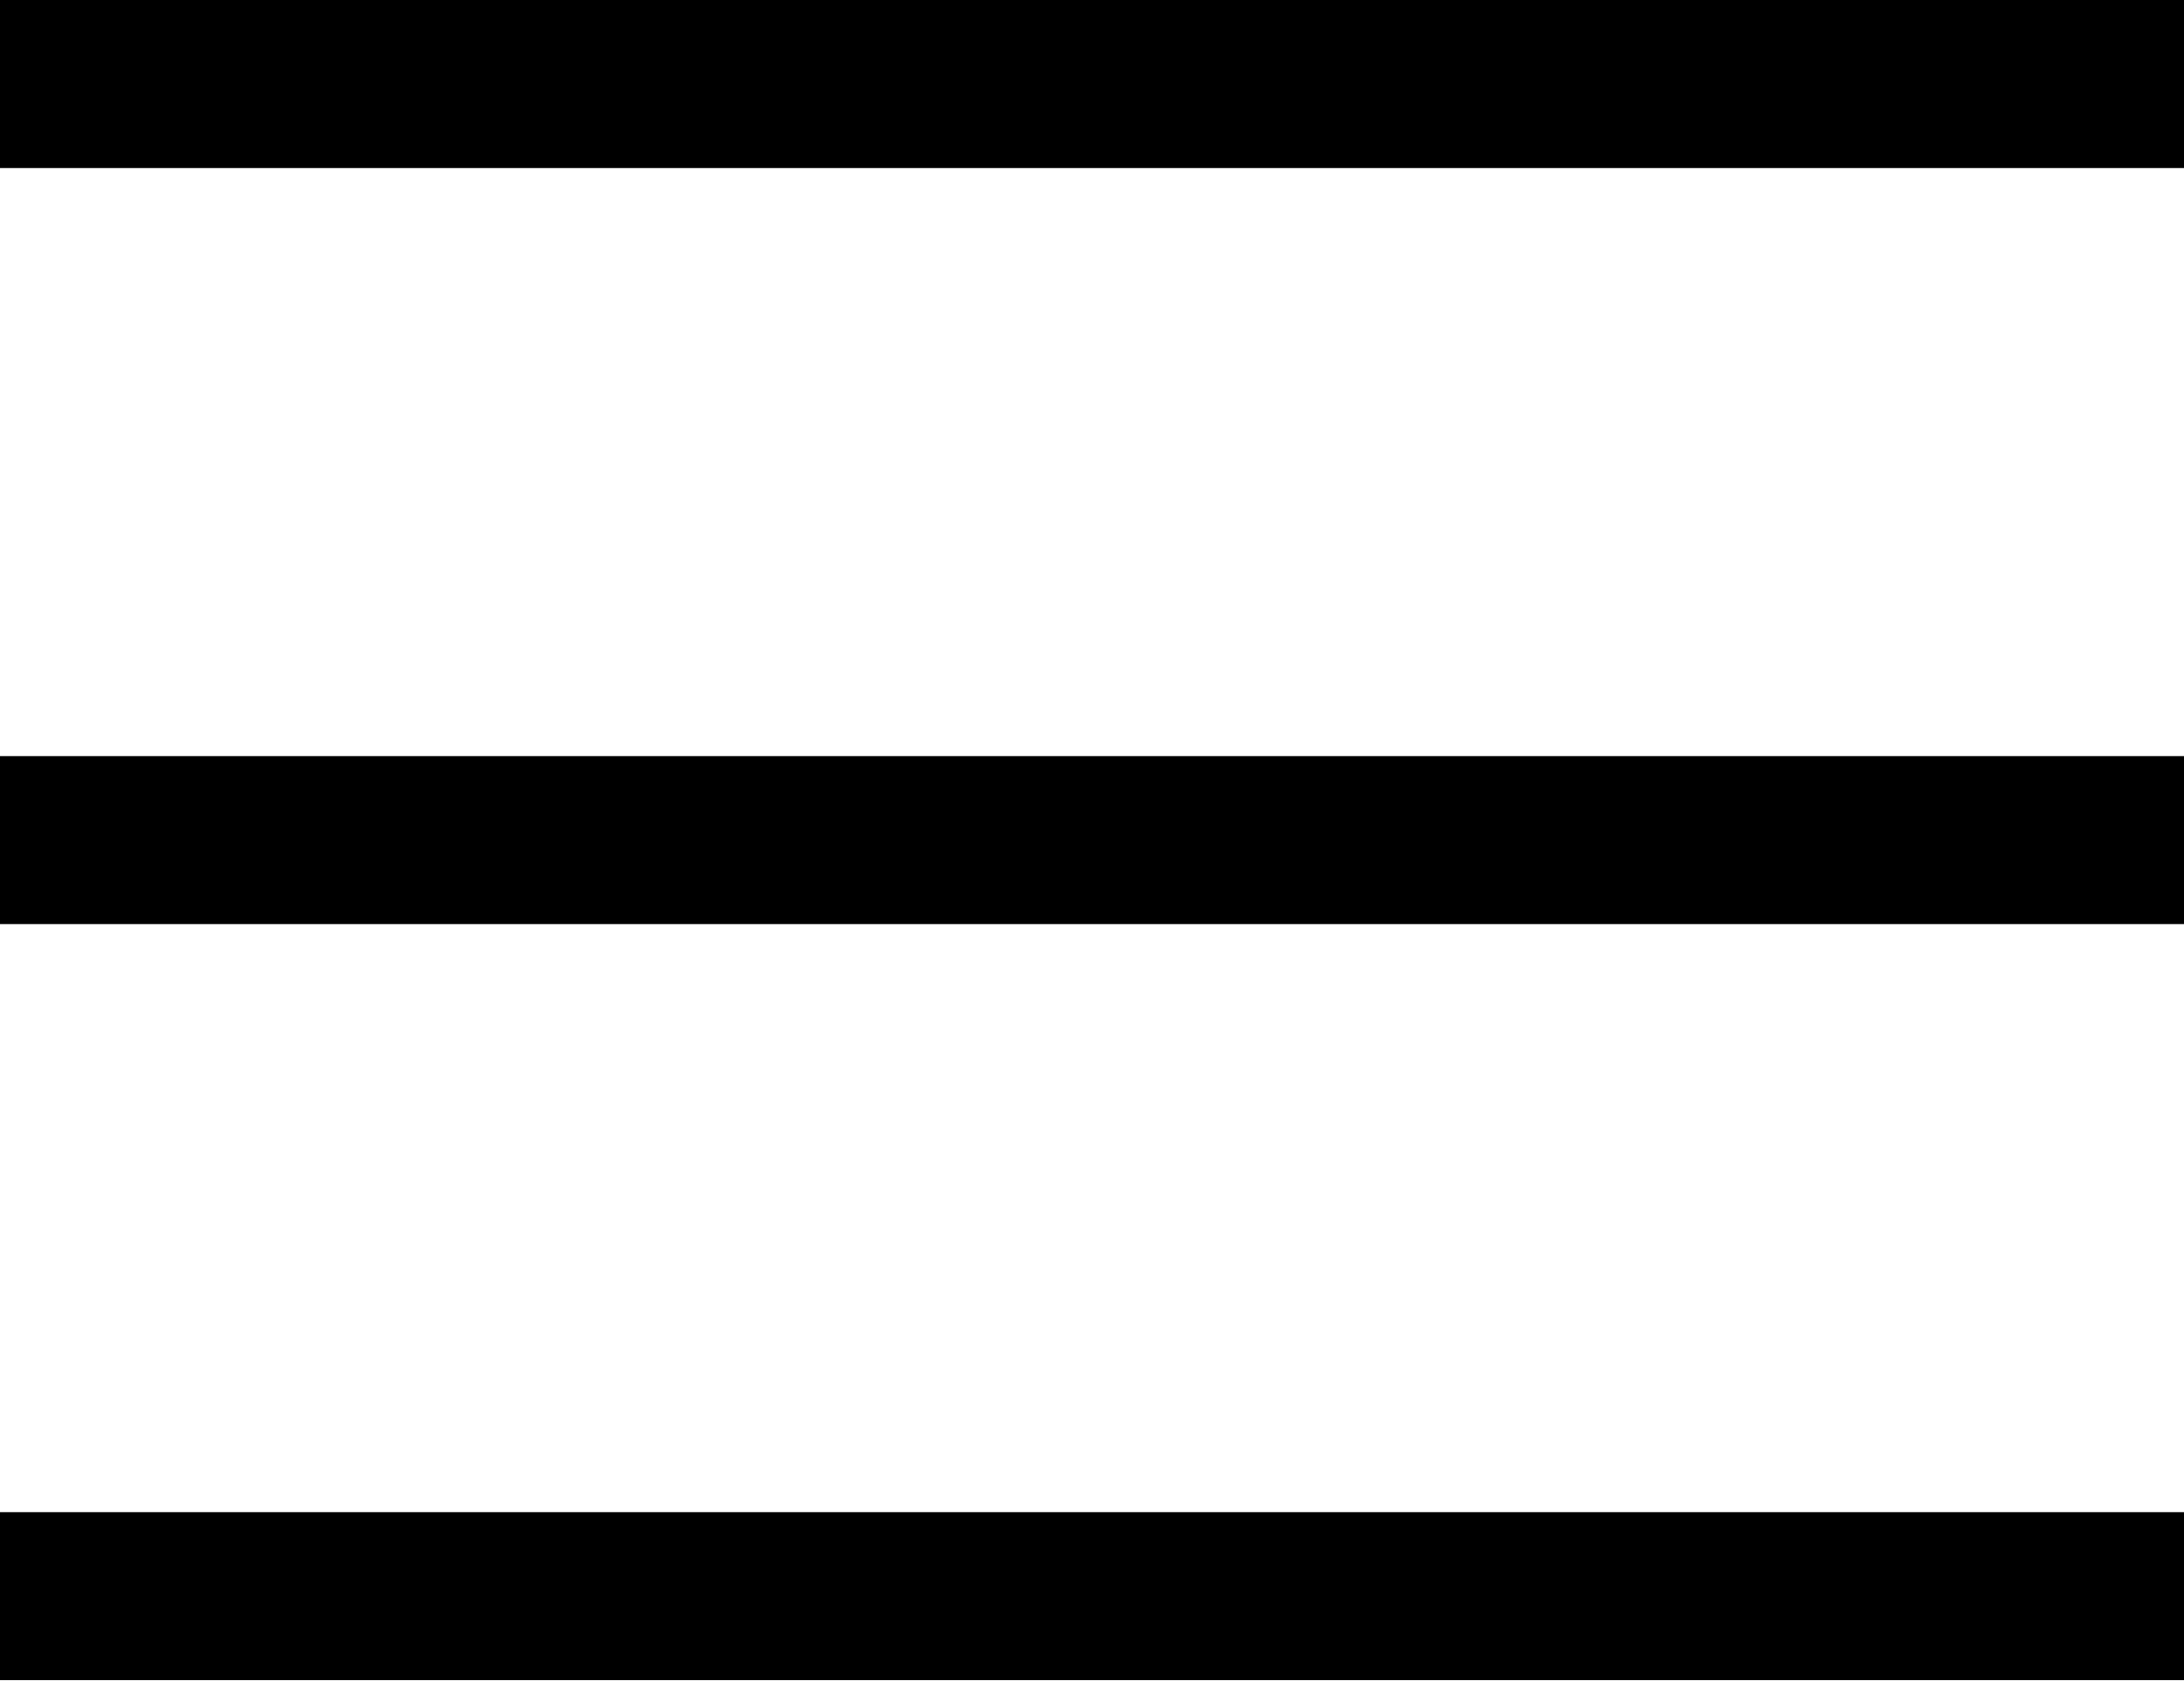
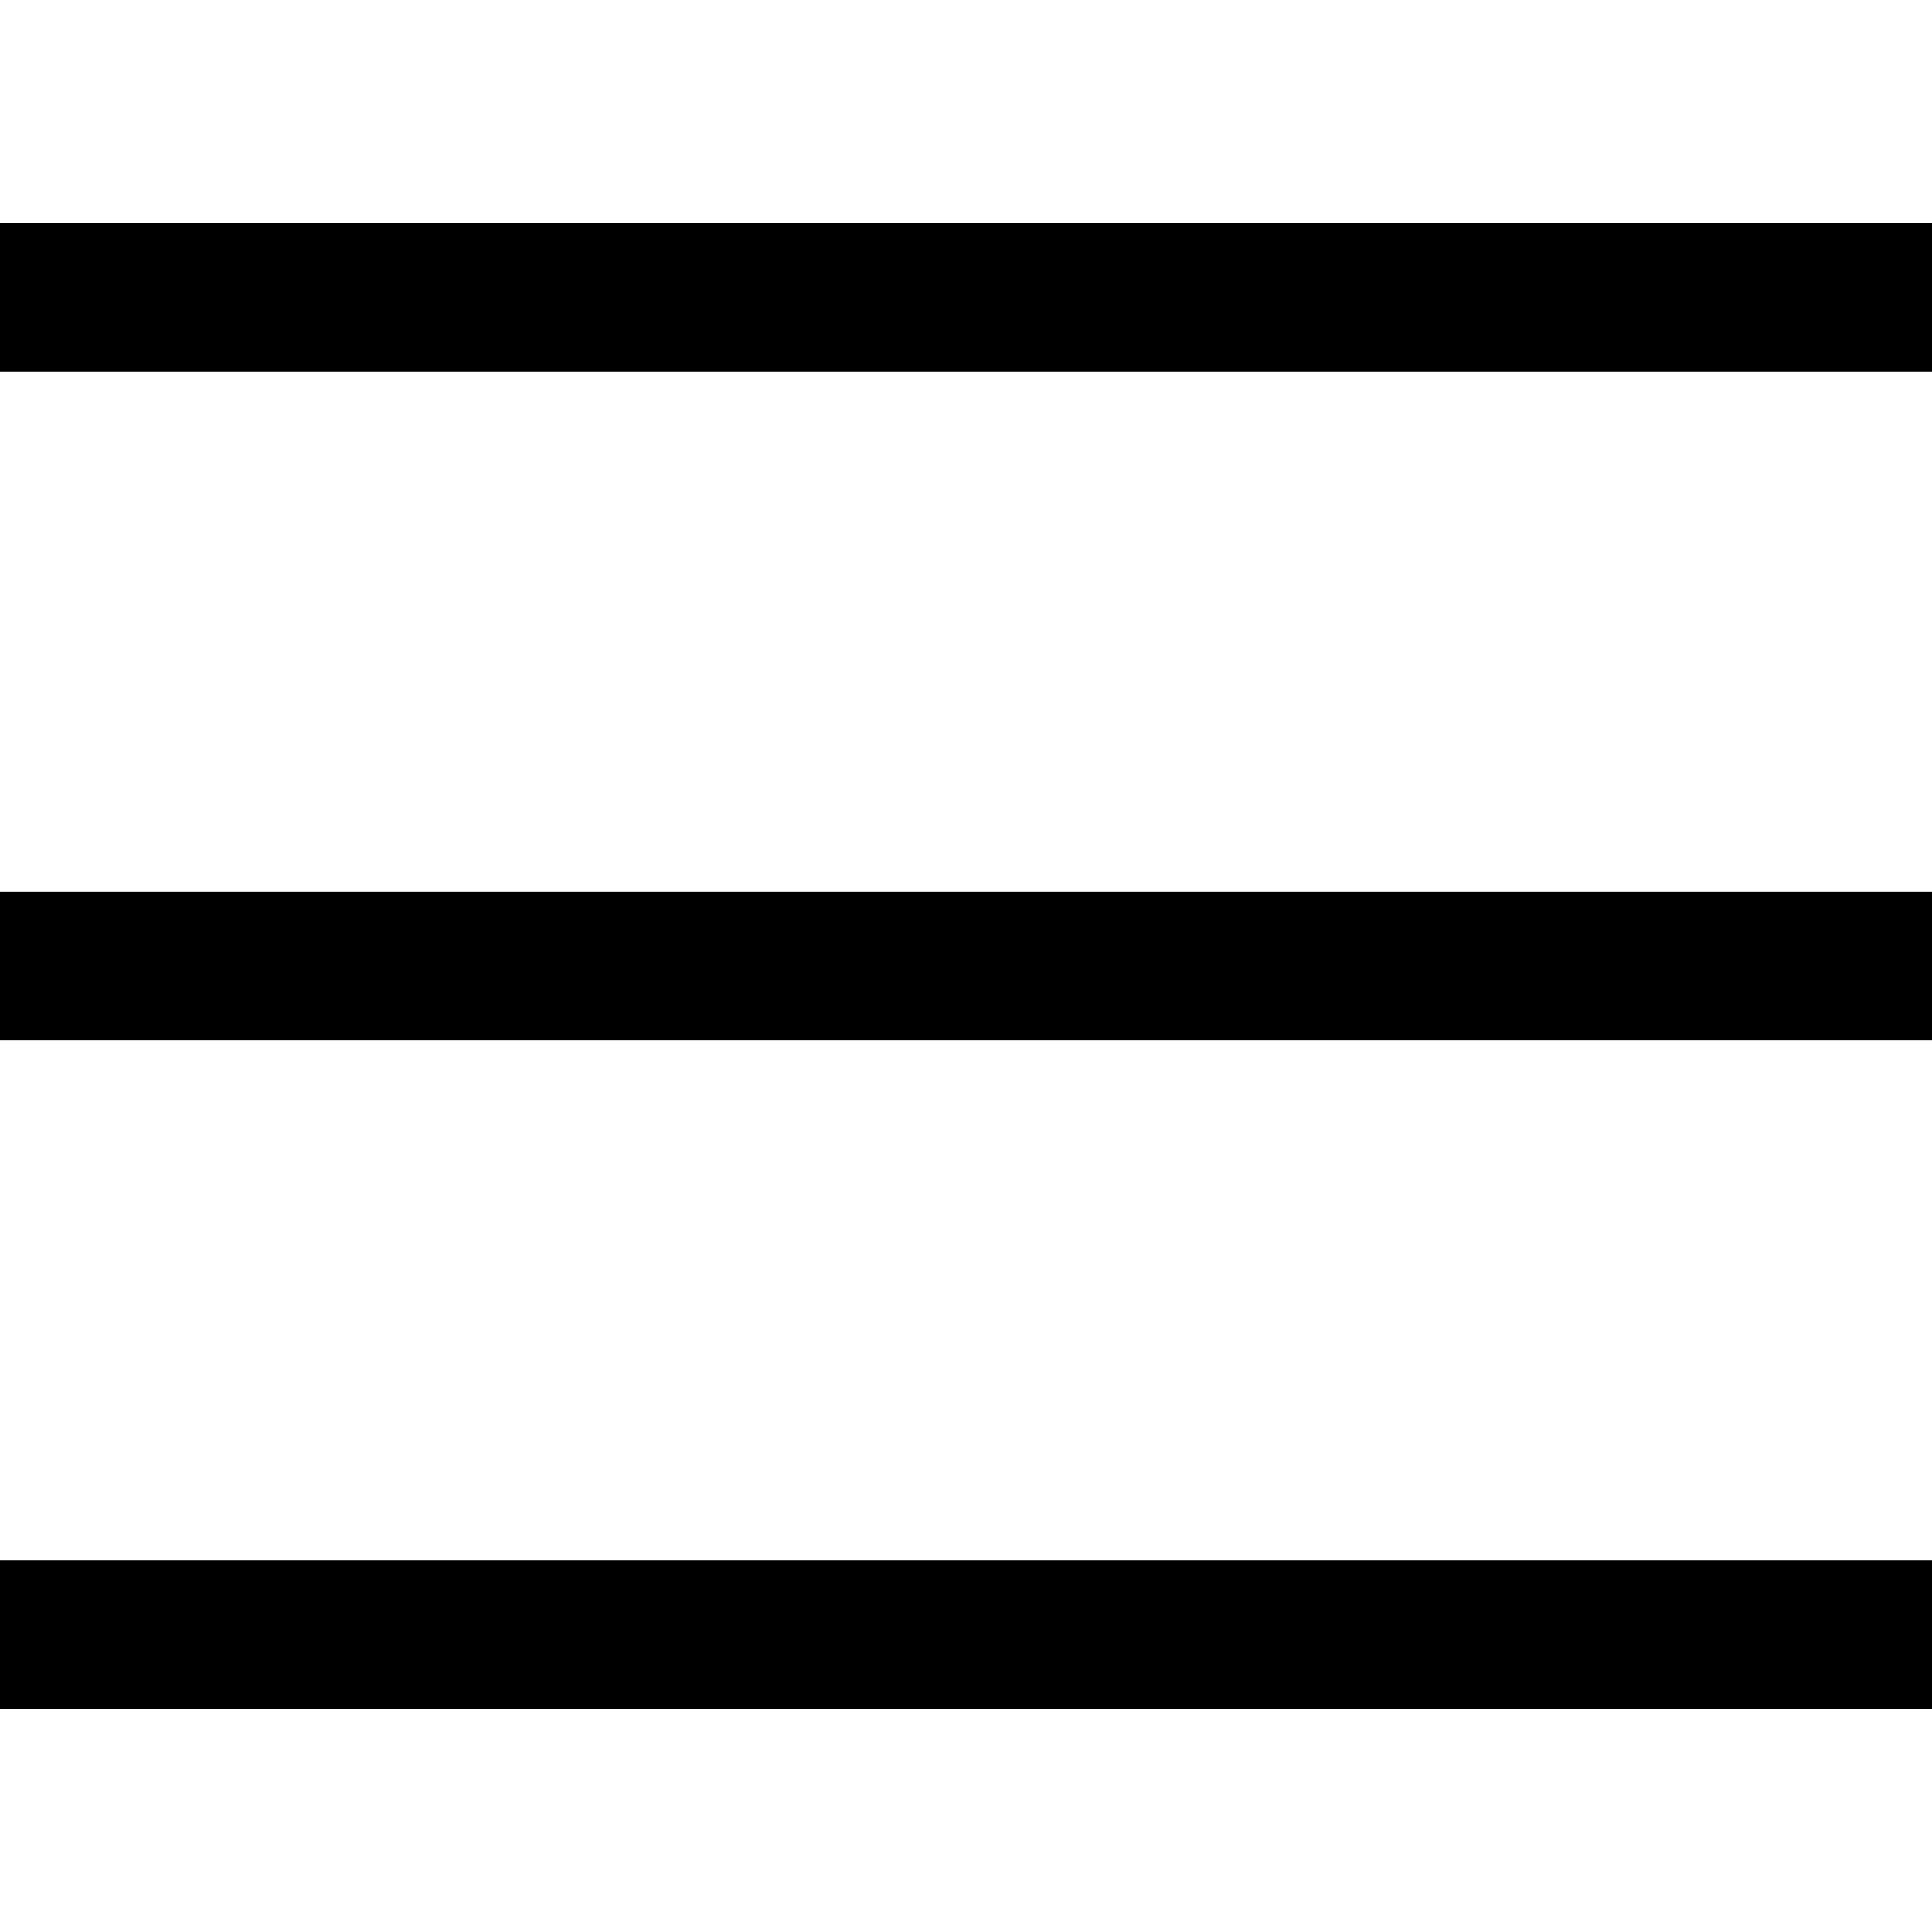
- <svg xmlns="http://www.w3.org/2000/svg" viewBox="0 0 52 40">
+ <svg xmlns="http://www.w3.org/2000/svg" viewBox="0 0 52 40" height="40px" width="40px">
  <defs>
    <style>.cls-1{fill:none;stroke:#000;stroke-miterlimit:10;stroke-width:4px;}</style>
  </defs>
  <g id="Calque_2" data-name="Calque 2">
    <g id="_3ème_tableau" data-name="3ème tableau">
      <line class="cls-1" y1="2" x2="52" y2="2" />
      <line class="cls-1" y1="20" x2="52" y2="20" />
      <line class="cls-1" y1="38" x2="52" y2="38" />
    </g>
  </g>
</svg>
